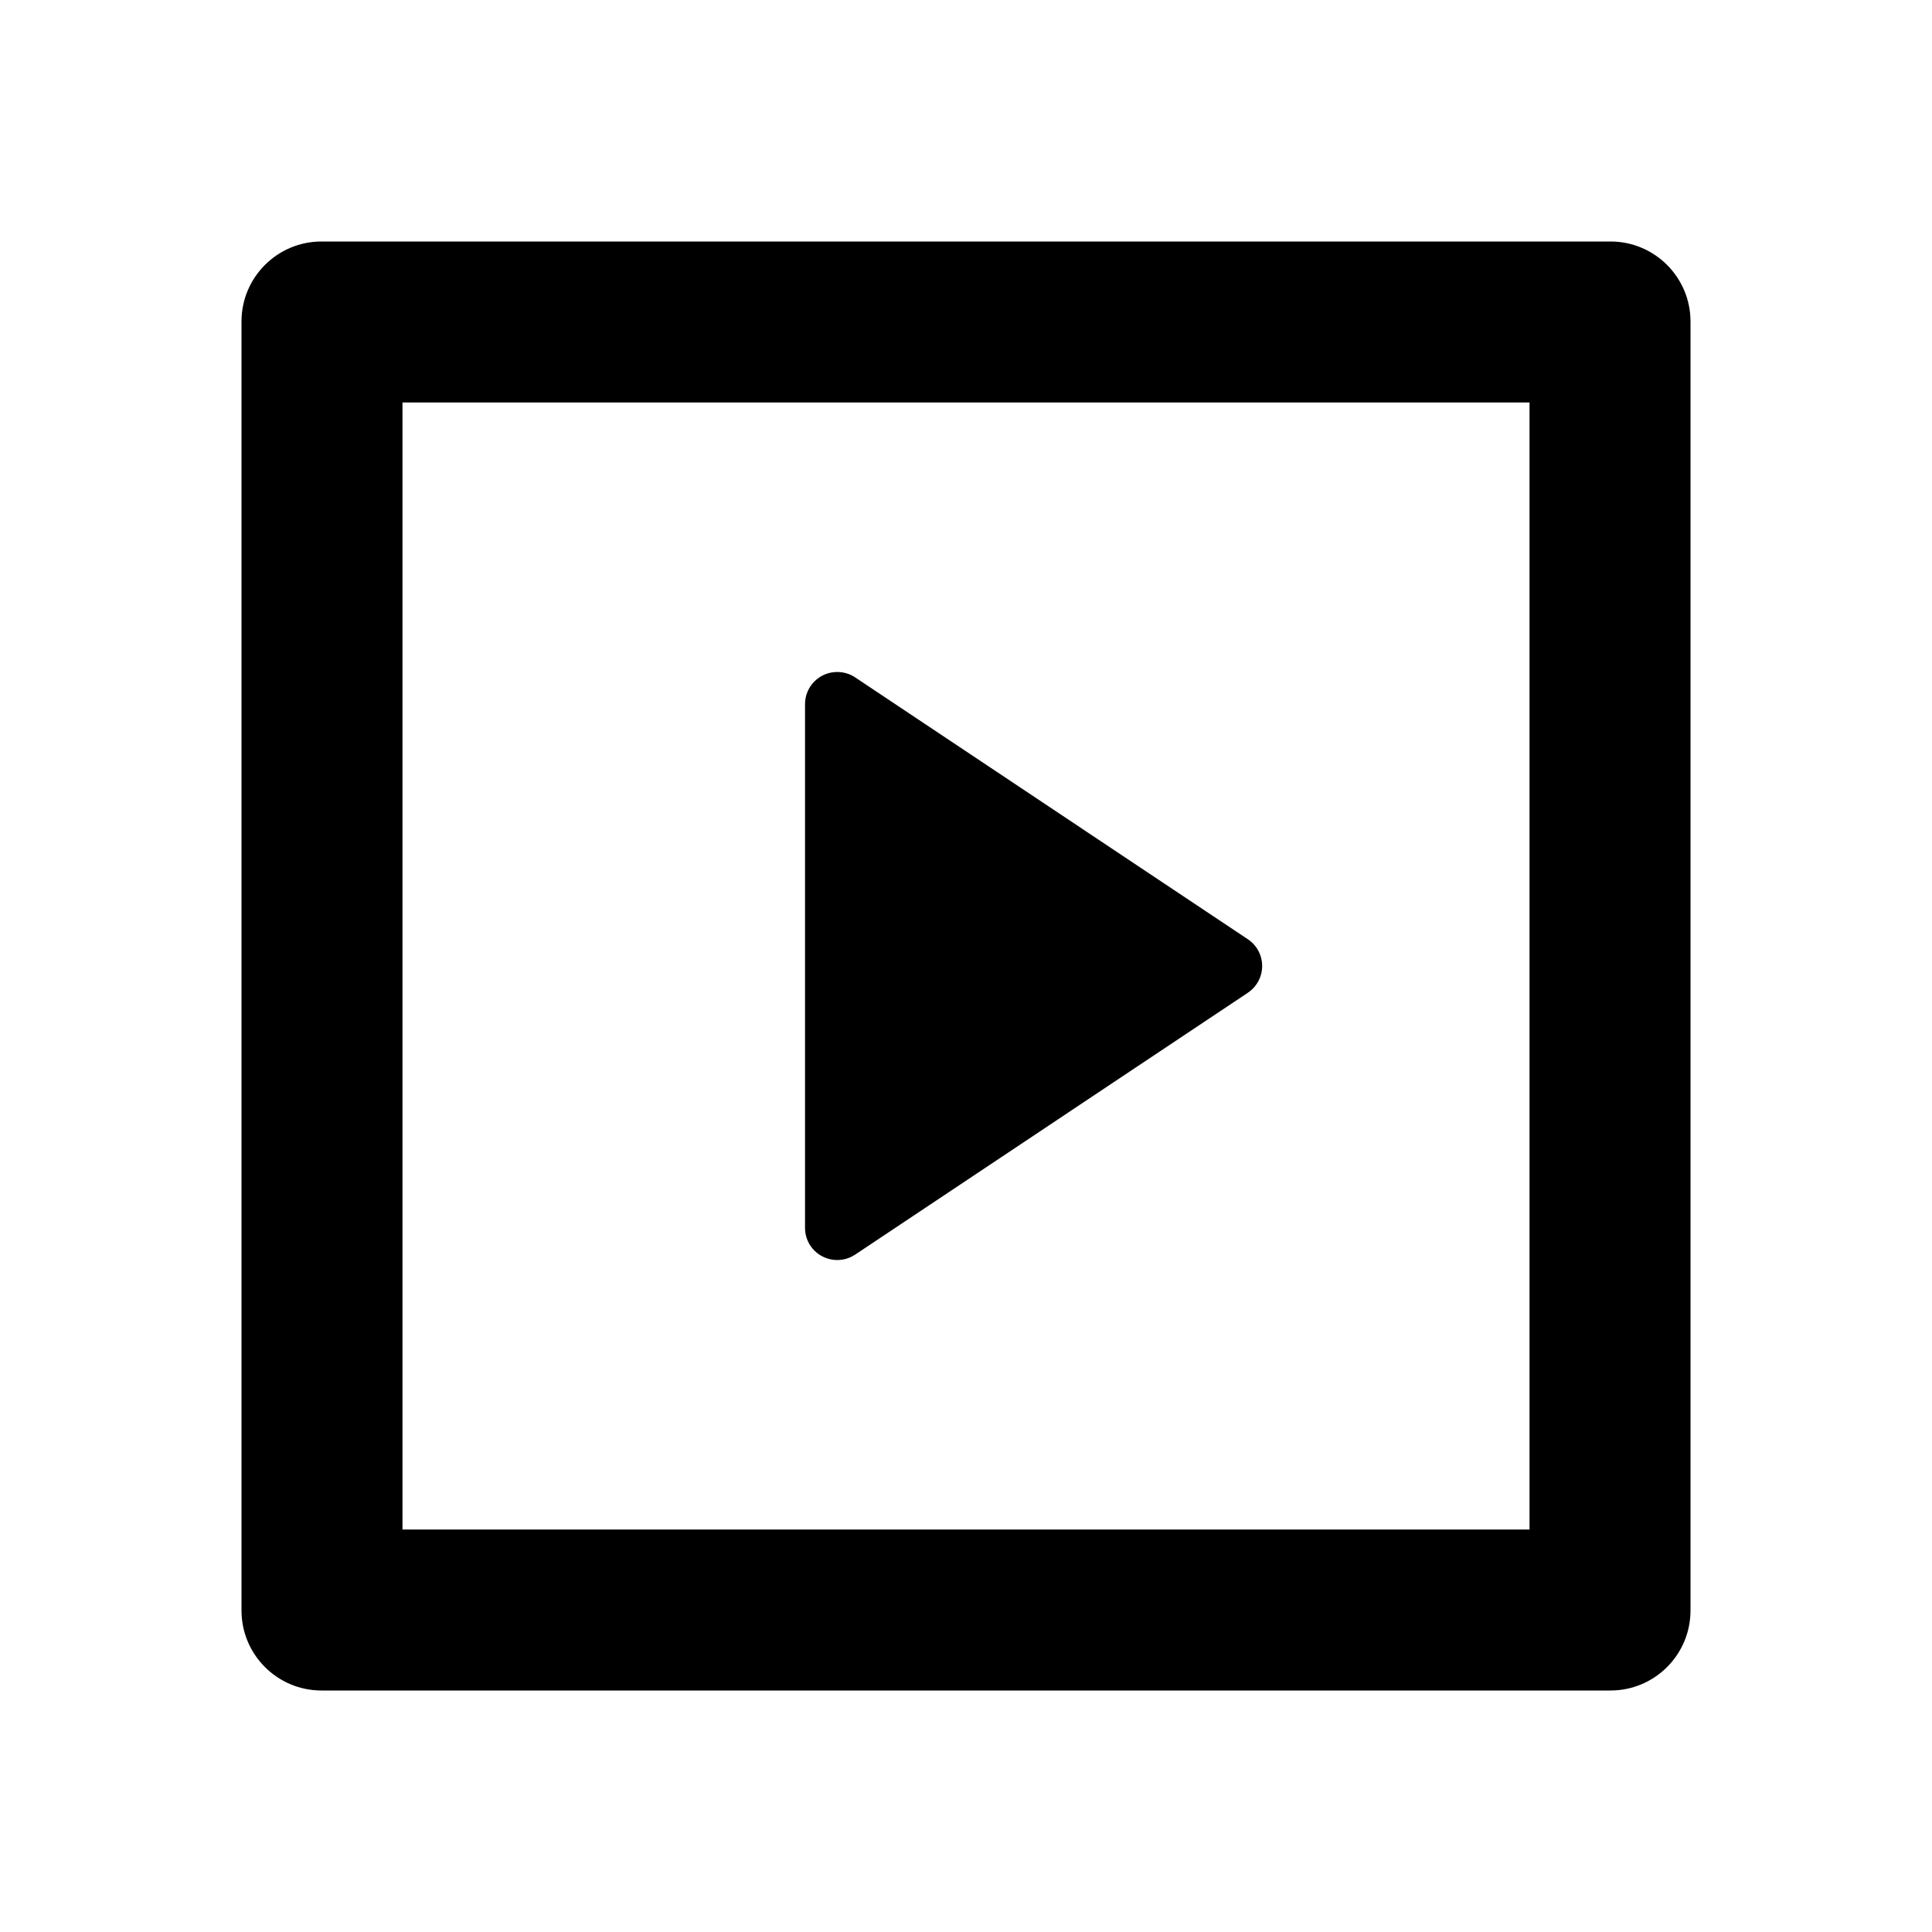
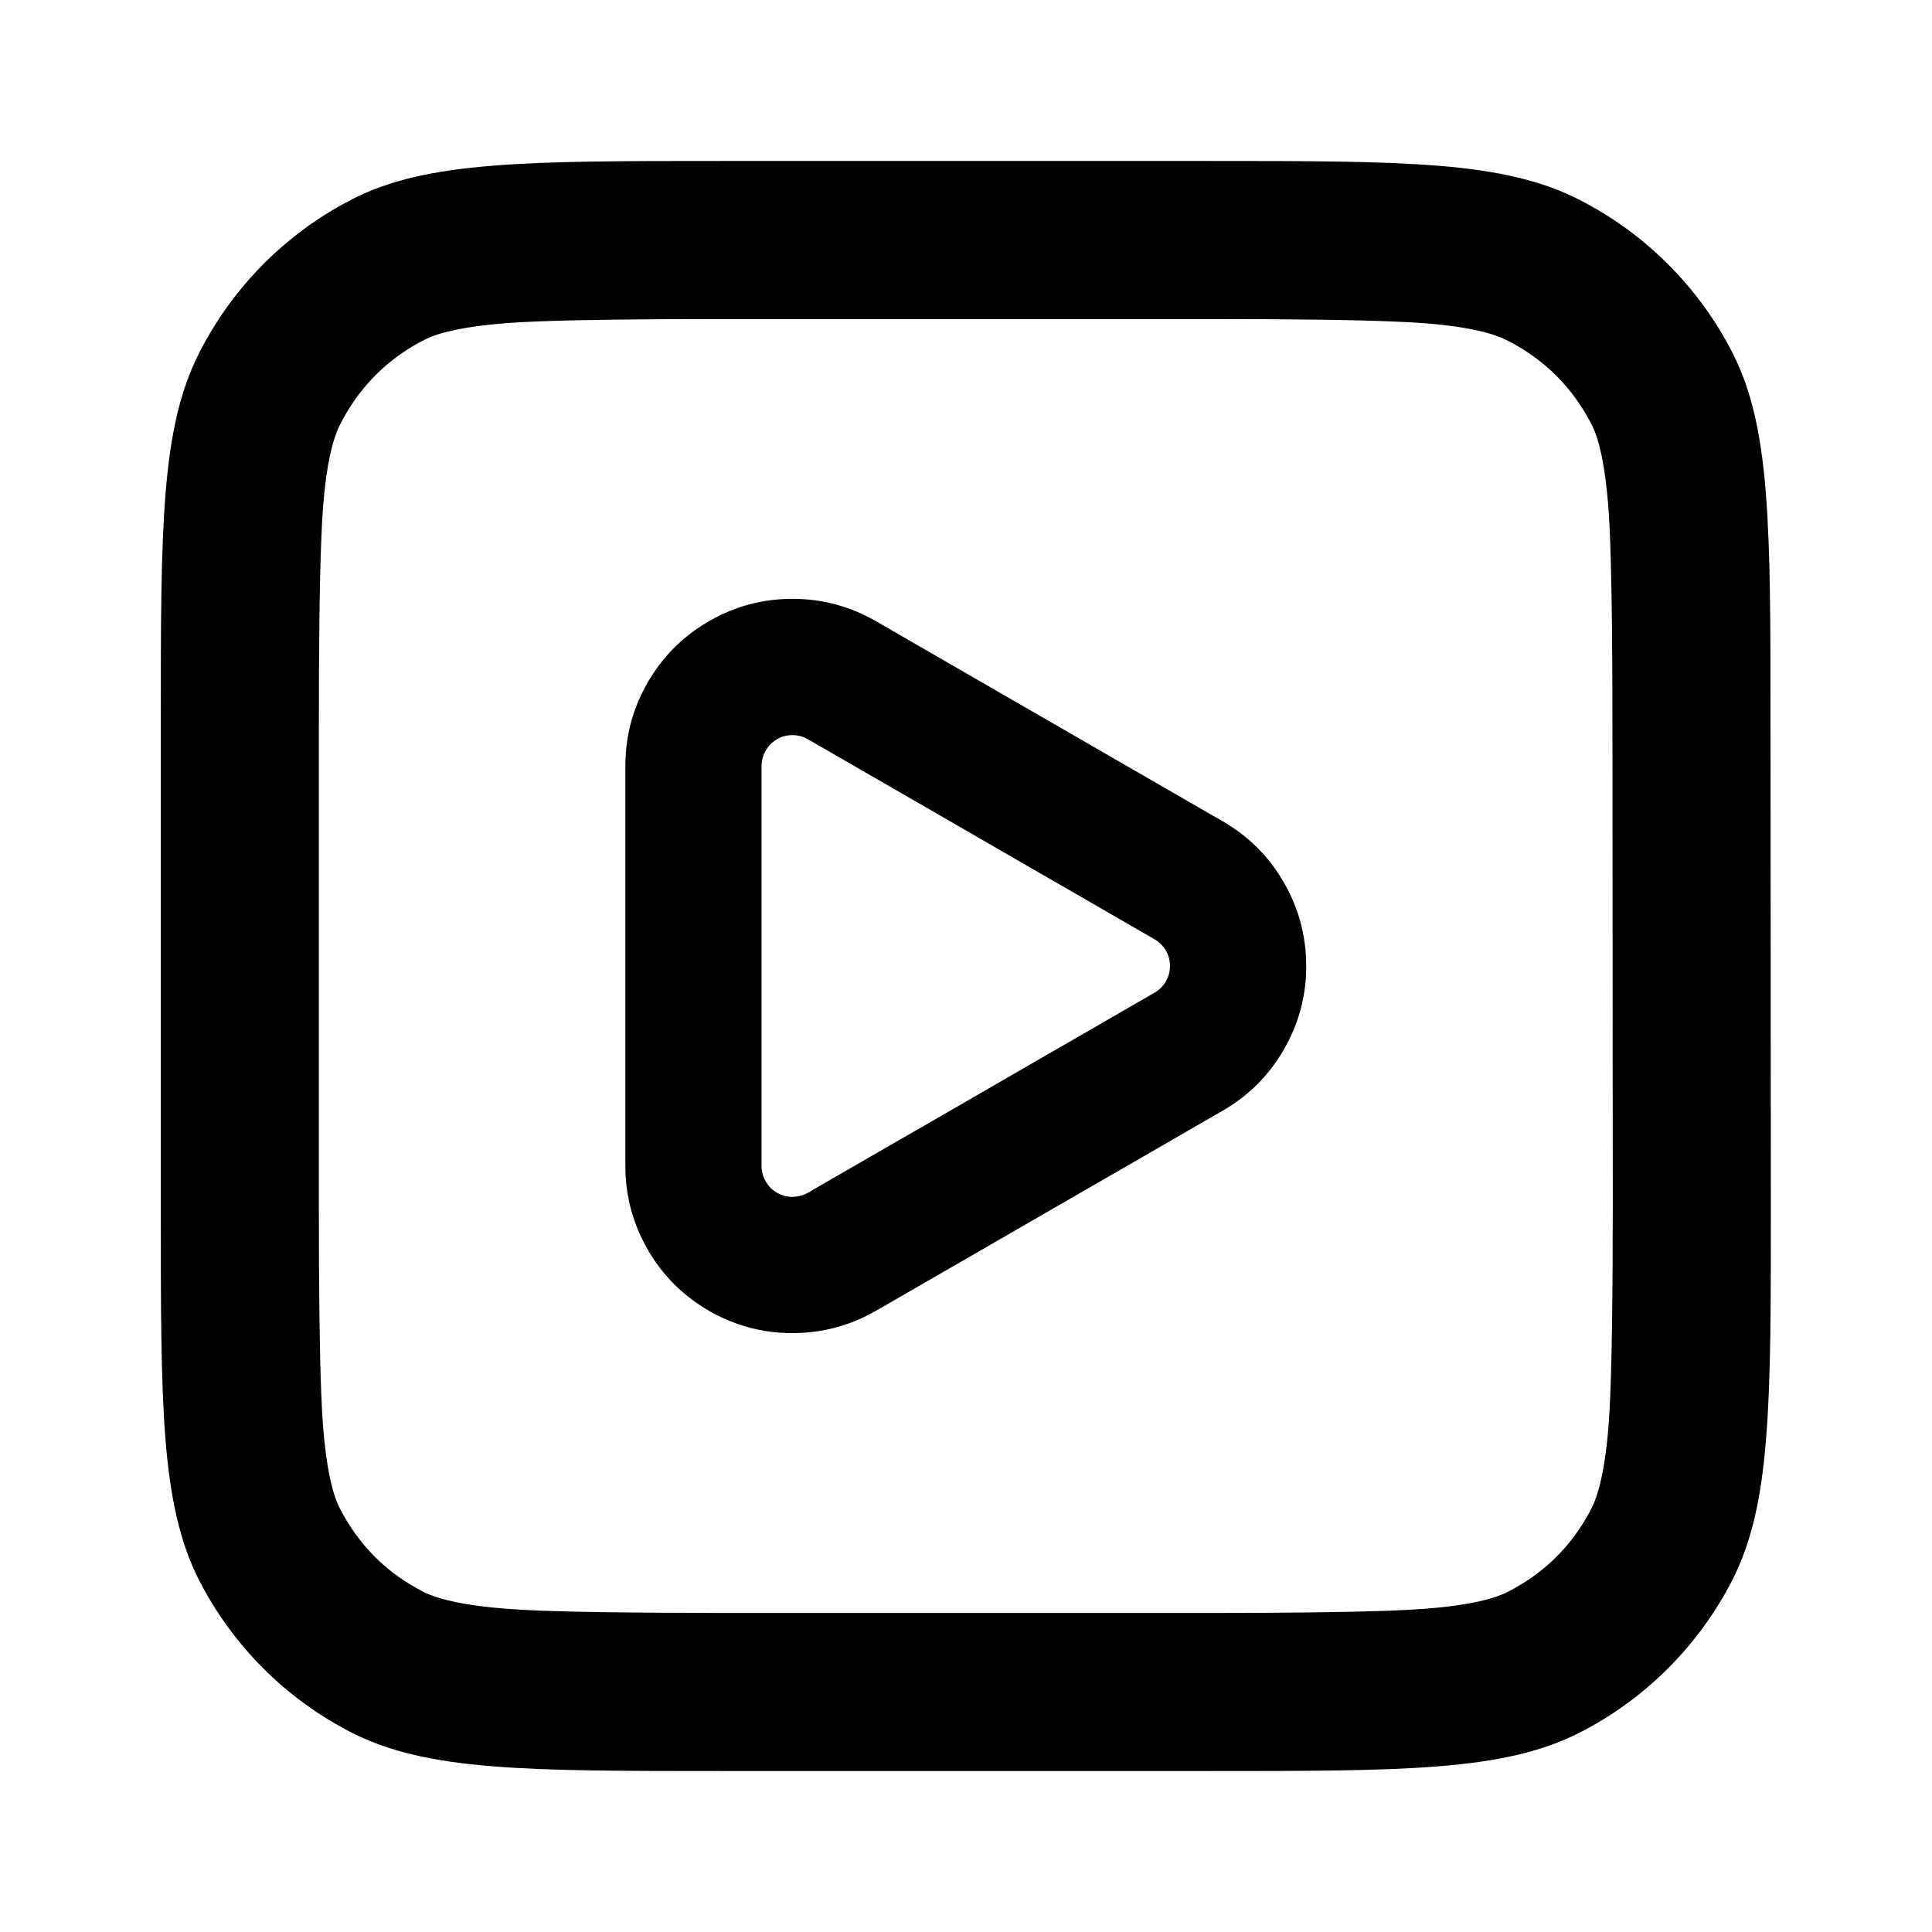
<svg xmlns="http://www.w3.org/2000/svg" width="22" height="22" viewBox="0 0 22 22" fill="none">
-   <path d="M2.75 3.661C2.75 3.158 3.158 2.75 3.661 2.75L18.339 2.75C18.842 2.75 19.25 3.158 19.25 3.661L19.25 18.339C19.25 18.842 18.842 19.25 18.339 19.25L3.661 19.25C3.158 19.25 2.75 18.842 2.75 18.339L2.75 3.661ZM4.583 4.583L4.583 17.417L17.417 17.417L17.417 4.583L4.583 4.583ZM9.737 7.713L14.209 10.695C14.378 10.807 14.423 11.035 14.311 11.203C14.284 11.244 14.249 11.278 14.209 11.305L9.737 14.287C9.568 14.399 9.341 14.353 9.228 14.185C9.188 14.125 9.167 14.054 9.167 13.982L9.167 8.018C9.167 7.816 9.331 7.652 9.533 7.652C9.606 7.652 9.677 7.673 9.737 7.713Z" fill="#000000">
+   <path d="M8.231 1.833L13.761 1.833C14.877 1.833 15.714 1.833 16.381 1.888C16.387 1.888 16.394 1.889 16.4 1.889C17.062 1.945 17.554 2.055 17.981 2.273C17.994 2.28 18.008 2.287 18.021 2.294C18.194 2.384 18.359 2.487 18.517 2.601C18.687 2.725 18.846 2.861 18.995 3.01C19.143 3.158 19.279 3.317 19.403 3.487C19.526 3.657 19.636 3.836 19.731 4.023C19.942 4.439 20.049 4.92 20.104 5.565C20.106 5.586 20.108 5.608 20.109 5.63C20.161 6.293 20.161 7.126 20.161 8.233L20.165 13.763L20.165 13.763C20.165 14.883 20.165 15.723 20.11 16.391C20.058 17.041 19.953 17.527 19.748 17.949C19.742 17.961 19.737 17.972 19.731 17.983C19.636 18.171 19.526 18.349 19.403 18.519C19.279 18.689 19.143 18.849 18.995 18.997C18.846 19.146 18.687 19.282 18.517 19.405C18.347 19.529 18.168 19.638 17.981 19.733L17.981 19.733C17.121 20.167 16.001 20.167 13.761 20.167L8.231 20.167C5.991 20.167 4.871 20.167 4.011 19.733C3.824 19.638 3.645 19.529 3.475 19.405C3.305 19.282 3.146 19.146 2.997 18.997C2.849 18.849 2.713 18.689 2.589 18.519C2.468 18.352 2.36 18.176 2.266 17.992C2.264 17.989 2.263 17.986 2.261 17.983C2.047 17.555 1.939 17.062 1.885 16.399C1.885 16.396 1.885 16.393 1.885 16.391L1.884 16.386C1.831 15.72 1.831 14.881 1.831 13.763L1.831 8.233C1.831 7.115 1.831 6.277 1.886 5.61L1.886 5.606C1.886 5.603 1.886 5.601 1.887 5.598C1.942 4.934 2.052 4.442 2.271 4.013C2.274 4.007 2.277 4.001 2.28 3.995C2.373 3.815 2.48 3.642 2.599 3.477C2.723 3.307 2.859 3.148 3.007 2.999C3.156 2.851 3.315 2.715 3.485 2.591C3.648 2.473 3.82 2.367 3.999 2.275C4.006 2.271 4.014 2.267 4.021 2.263C4.444 2.049 4.935 1.942 5.597 1.888C5.6 1.887 5.602 1.887 5.605 1.887L5.607 1.887C6.273 1.833 7.112 1.833 8.231 1.833ZM17.161 3.876L17.163 3.877L17.165 3.877C17.589 4.094 17.909 4.414 18.125 4.836L18.125 4.837L18.127 4.84C18.216 5.016 18.278 5.32 18.313 5.752C18.325 5.9 18.335 6.109 18.342 6.379C18.355 6.829 18.361 7.447 18.361 8.233L18.361 8.234L18.365 13.763L18.365 13.764C18.365 13.842 18.364 13.919 18.364 13.994C18.363 15.123 18.346 15.873 18.316 16.245L18.316 16.245C18.282 16.674 18.218 16.981 18.127 17.167L18.127 17.167C18.126 17.169 18.125 17.171 18.124 17.173C17.923 17.567 17.63 17.872 17.244 18.087C17.218 18.102 17.191 18.116 17.165 18.129C17 18.212 16.731 18.272 16.357 18.308C16.32 18.312 16.282 18.315 16.243 18.318C16.131 18.327 15.986 18.335 15.806 18.342C15.347 18.358 14.665 18.367 13.761 18.367L8.231 18.367C8.153 18.367 8.076 18.367 8 18.366C7.207 18.365 6.601 18.357 6.182 18.342C6.004 18.335 5.86 18.327 5.749 18.318C5.319 18.284 5.012 18.22 4.826 18.129C4.825 18.128 4.823 18.127 4.821 18.126C4.4 17.912 4.082 17.592 3.865 17.167C3.776 16.988 3.714 16.682 3.679 16.246L3.679 16.246C3.671 16.147 3.664 16.021 3.658 15.868C3.64 15.409 3.631 14.707 3.631 13.763L3.631 8.233C3.631 7.29 3.64 6.59 3.659 6.131C3.665 5.978 3.672 5.853 3.68 5.754C3.715 5.323 3.78 5.016 3.873 4.833L3.874 4.833C3.886 4.81 3.898 4.786 3.91 4.763C4.114 4.393 4.401 4.106 4.769 3.903C4.791 3.891 4.814 3.88 4.836 3.868L4.838 3.867C5.014 3.778 5.318 3.716 5.75 3.681L5.75 3.681C5.849 3.673 5.974 3.666 6.127 3.66C6.586 3.642 7.287 3.633 8.231 3.633L13.761 3.633C14.704 3.633 15.405 3.642 15.863 3.661C16.016 3.667 16.142 3.674 16.241 3.682C16.268 3.684 16.294 3.687 16.32 3.689C16.628 3.718 16.868 3.763 17.04 3.824C17.085 3.84 17.125 3.857 17.161 3.876ZM14.618 11.953L14.618 11.954C14.471 12.208 14.277 12.416 14.036 12.577C13.999 12.602 13.96 12.626 13.921 12.649L13.92 12.649L13.919 12.65L10.022 14.899L9.976 14.925L9.975 14.926L9.974 14.926C9.68 15.096 9.363 15.18 9.023 15.18C8.92 15.18 8.819 15.173 8.72 15.157C8.493 15.121 8.278 15.044 8.074 14.927L8.074 14.926L8.073 14.926C8.059 14.918 8.046 14.91 8.033 14.902C7.757 14.735 7.538 14.51 7.375 14.228L7.375 14.227C7.206 13.933 7.121 13.616 7.121 13.277L7.121 8.723C7.121 8.663 7.124 8.604 7.129 8.546C7.153 8.273 7.235 8.015 7.375 7.772L7.375 7.772L7.375 7.772C7.541 7.484 7.766 7.256 8.049 7.088C8.057 7.083 8.064 7.079 8.072 7.074L8.073 7.074C8.078 7.071 8.084 7.067 8.09 7.064C8.379 6.901 8.69 6.819 9.023 6.819C9.363 6.819 9.68 6.904 9.975 7.074L9.975 7.074L9.975 7.074L13.806 9.285L13.92 9.35L13.92 9.351L13.92 9.351L13.921 9.351C13.961 9.374 13.999 9.398 14.037 9.423C14.277 9.584 14.471 9.792 14.618 10.046C14.789 10.341 14.874 10.659 14.874 11C14.874 11.059 14.872 11.118 14.867 11.175C14.842 11.45 14.759 11.71 14.618 11.953ZM13.276 11.176C13.244 11.23 13.201 11.273 13.146 11.305L13.145 11.305L12.755 11.53L12.43 11.718L11.929 12.007L11.873 12.039L10.473 12.848L10.418 12.879L9.372 13.482L9.201 13.582L9.2 13.582L9.199 13.582C9.145 13.613 9.086 13.629 9.023 13.629C8.961 13.629 8.902 13.613 8.848 13.582L8.847 13.582L8.847 13.581C8.817 13.564 8.791 13.544 8.768 13.52C8.75 13.5 8.734 13.478 8.72 13.454L8.72 13.454L8.72 13.454C8.688 13.399 8.672 13.34 8.672 13.277L8.672 8.723C8.672 8.66 8.688 8.601 8.72 8.546L8.72 8.546C8.751 8.492 8.794 8.449 8.848 8.418L8.848 8.418L8.849 8.417C8.902 8.386 8.961 8.371 9.023 8.371C9.086 8.371 9.145 8.386 9.2 8.418L9.2 8.418L9.422 8.546L10.418 9.121L10.454 9.142L10.473 9.152L11.873 9.961L11.929 9.993L12.429 10.281L12.617 10.39L13.146 10.695L13.146 10.695L13.146 10.695C13.201 10.727 13.244 10.77 13.276 10.824C13.307 10.879 13.323 10.937 13.323 11C13.323 11.063 13.307 11.121 13.276 11.175L13.276 11.176Z" fill-rule="evenodd" fill="#000000">
</path>
</svg>
